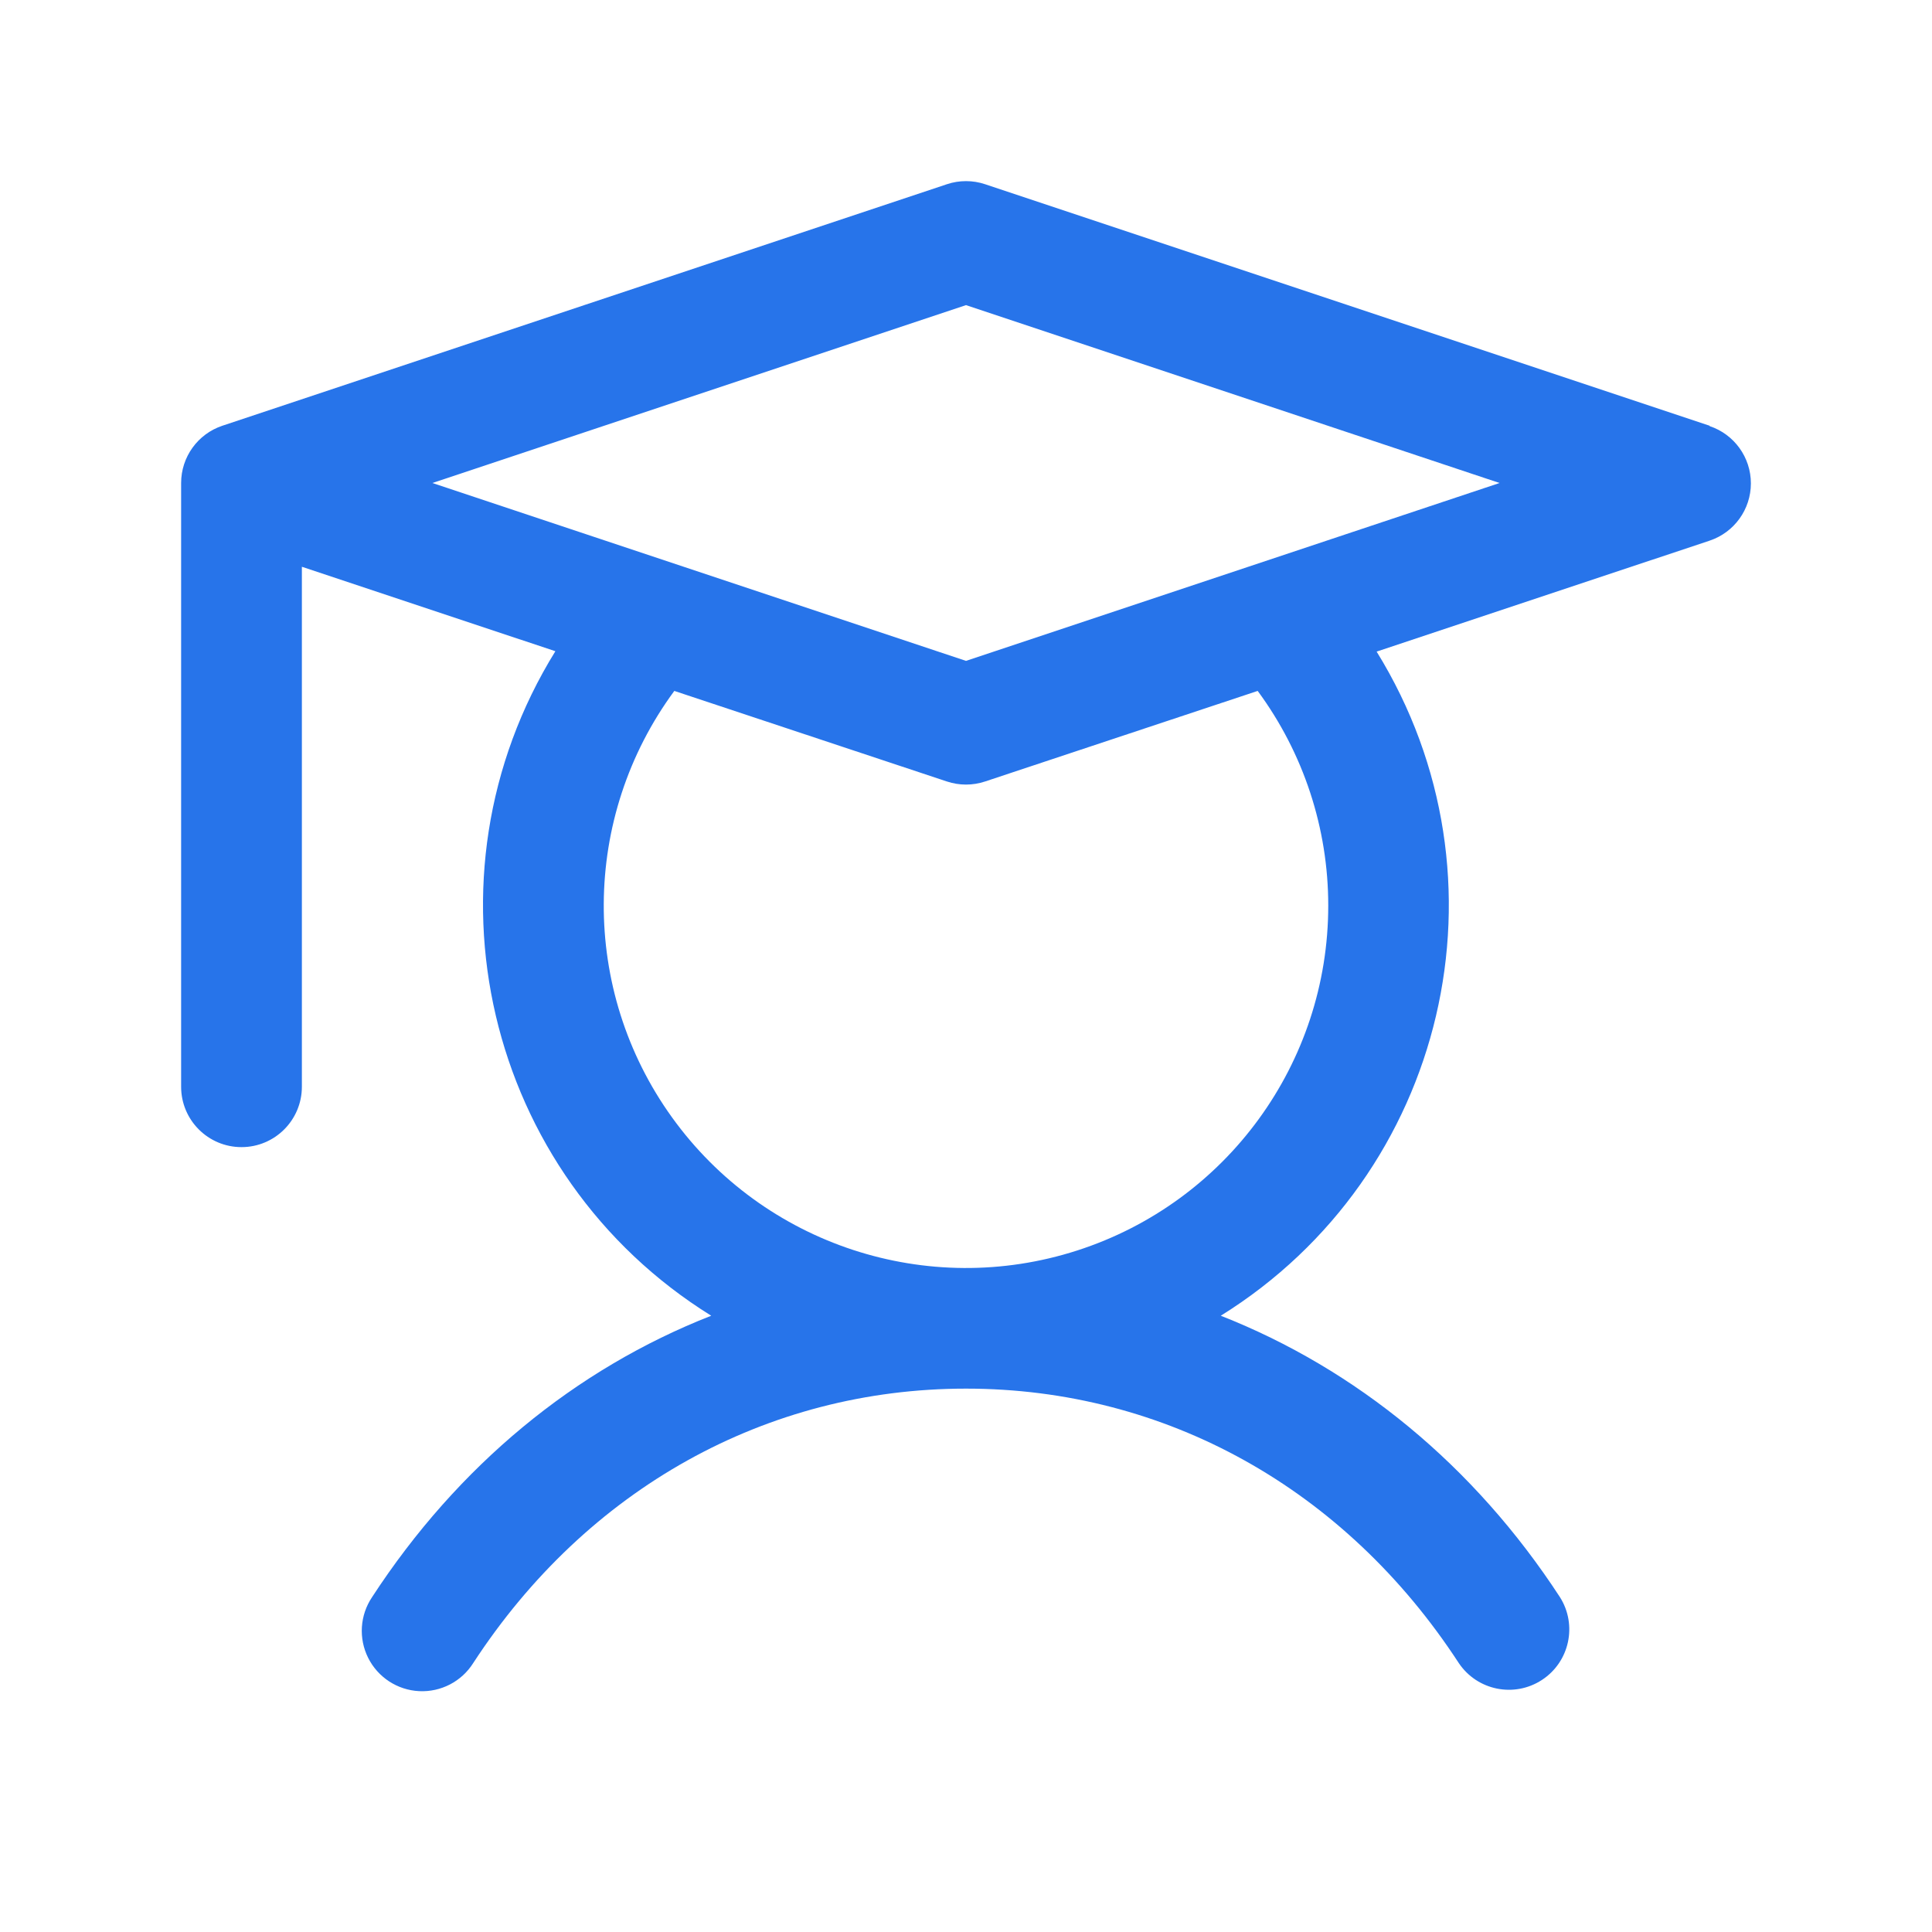
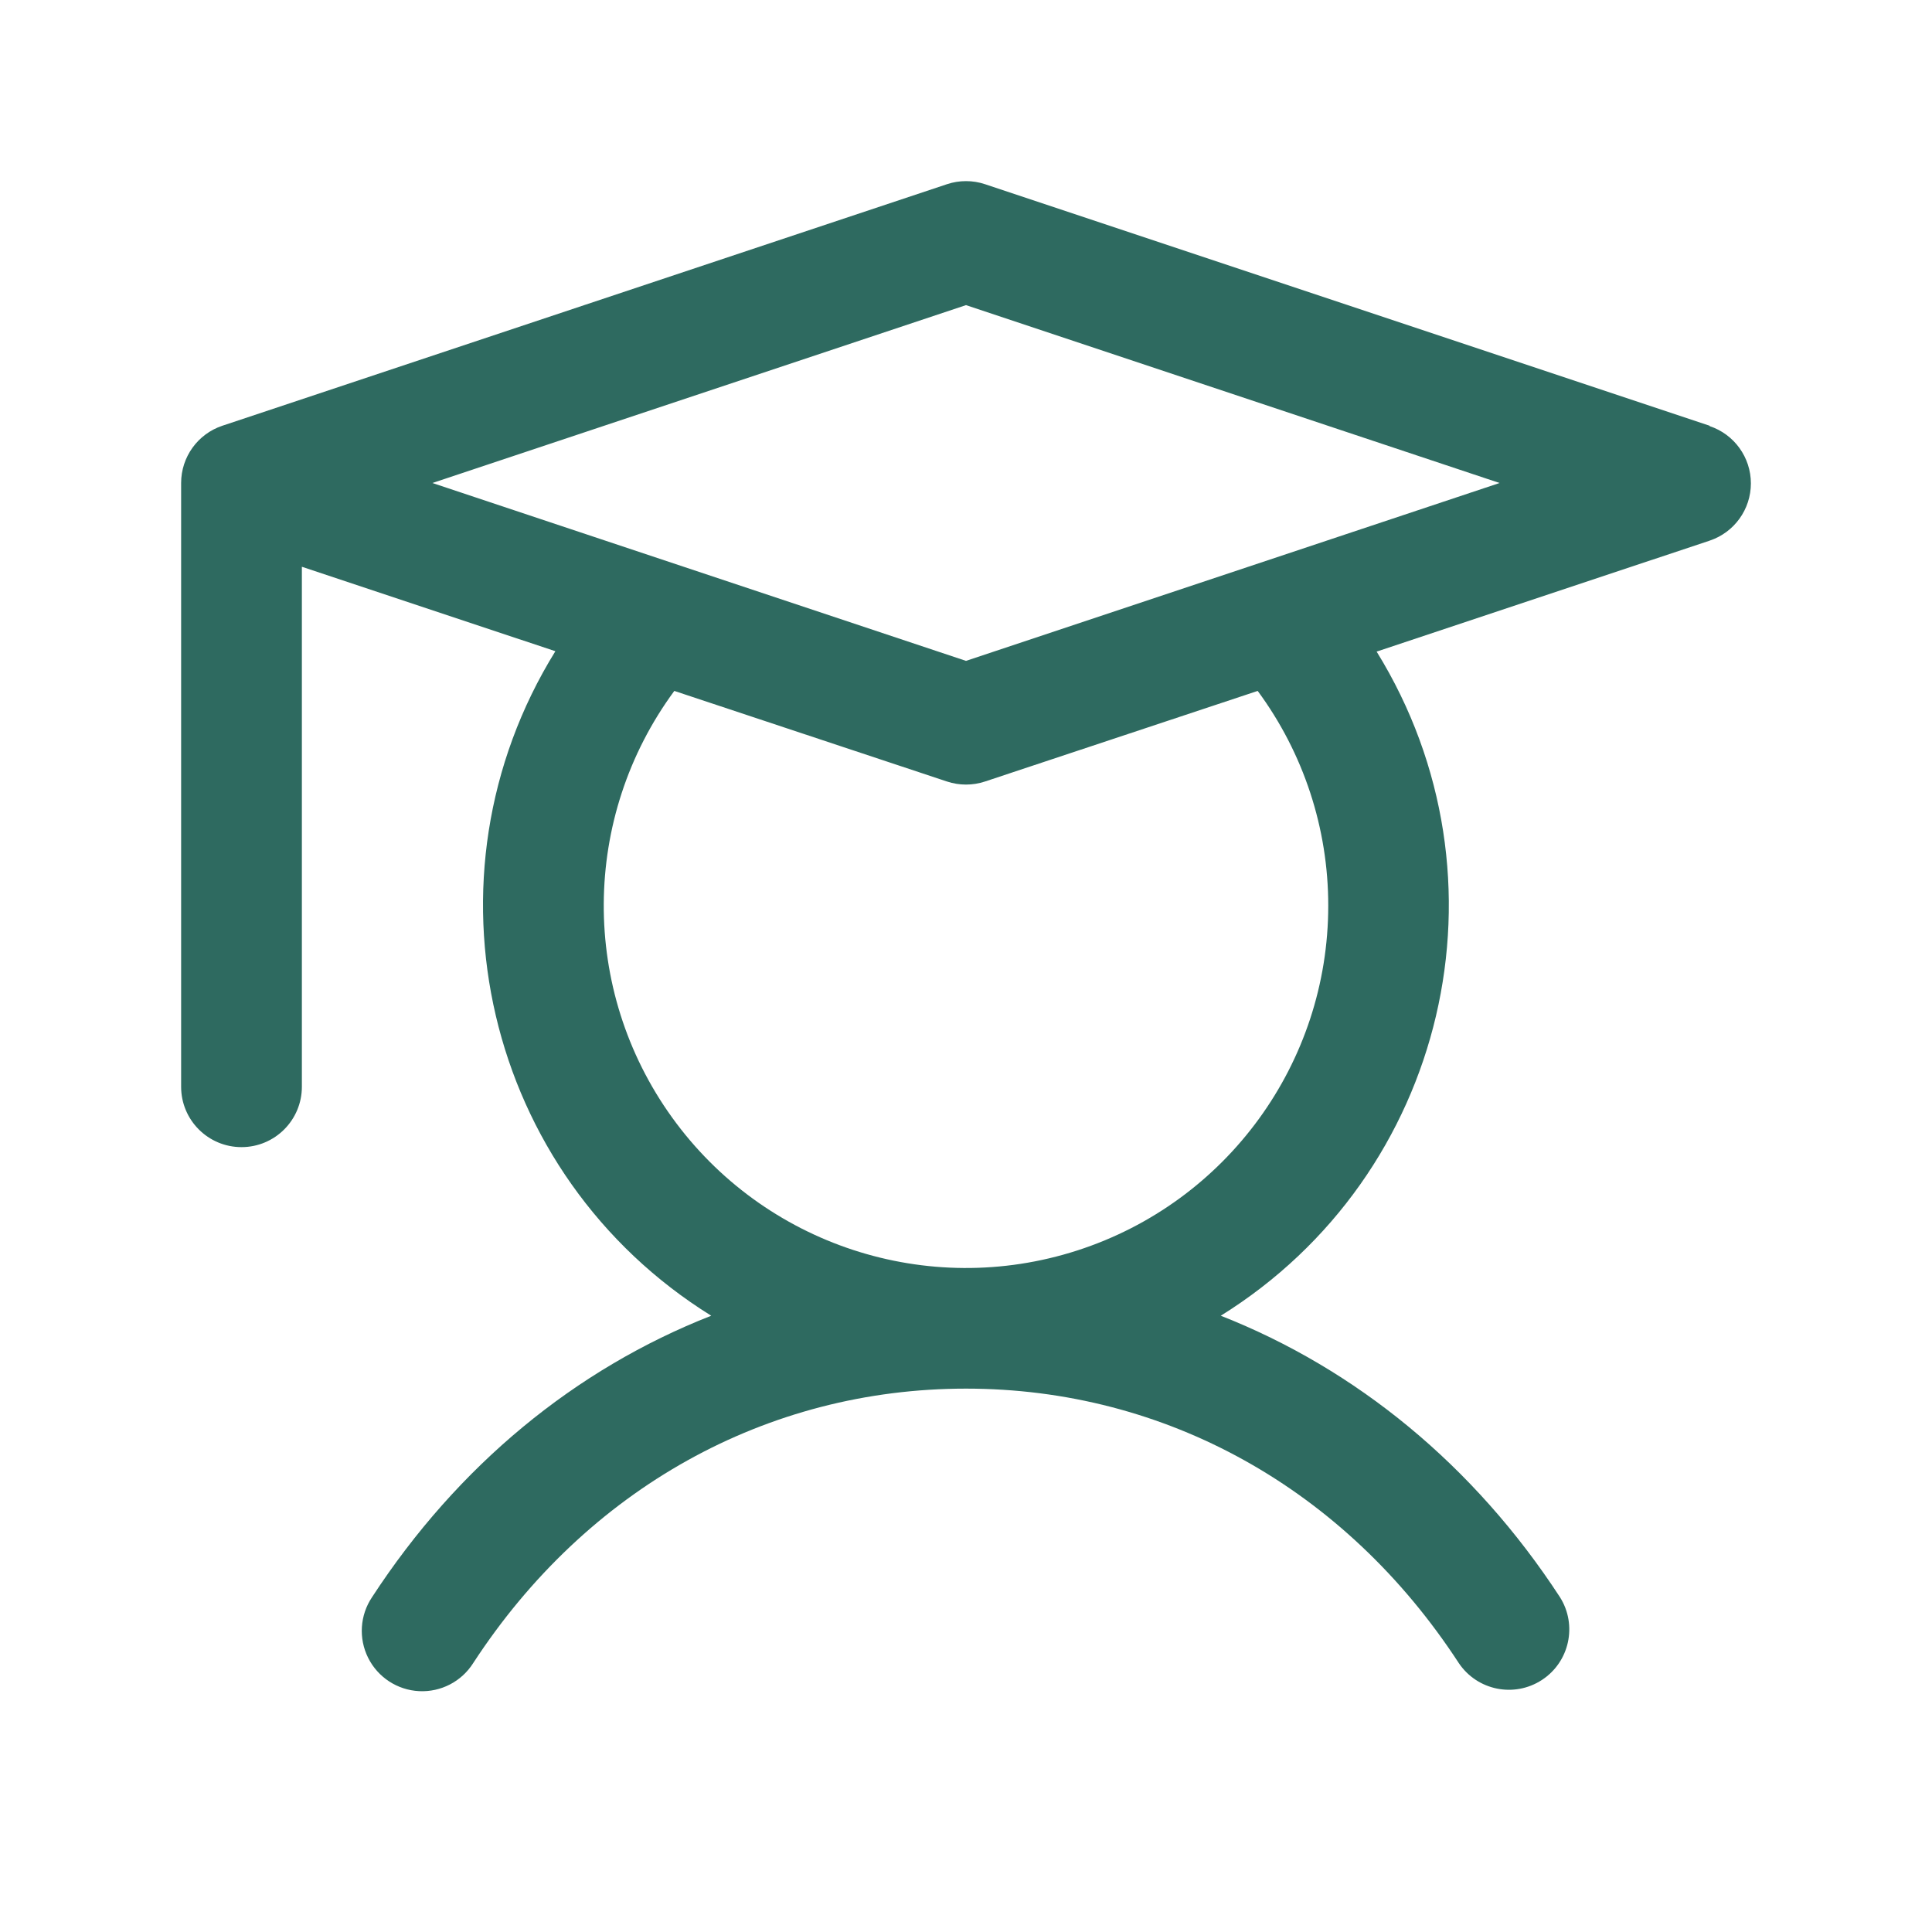
- <svg xmlns="http://www.w3.org/2000/svg" width="32" height="32" fill="#2774ea" viewBox="0 0 256 256">
+ <svg xmlns="http://www.w3.org/2000/svg" width="32" height="32" fill="#2e6a60" viewBox="0 0 256 256">
  <path d="M226.53,56.41l-96-32a8,8,0,0,0-5.06,0l-96,32A8,8,0,0,0,24,64v80a8,8,0,0,0,16,0V75.1L73.59,86.29a64,64,0,0,0,20.65,88.05c-18,7.06-33.56,19.83-44.94,37.29a8,8,0,1,0,13.4,8.74C77.77,197.25,101.57,184,128,184s50.23,13.25,65.3,36.37a8,8,0,0,0,13.4-8.74c-11.38-17.46-27-30.23-44.94-37.29a64,64,0,0,0,20.65-88l44.12-14.7a8,8,0,0,0,0-15.18ZM176,120A48,48,0,1,1,89.35,91.55l36.12,12a8,8,0,0,0,5.06,0l36.12-12A47.89,47.89,0,0,1,176,120ZM128,87.57,57.3,64,128,40.43,198.7,64Z" />
</svg>
